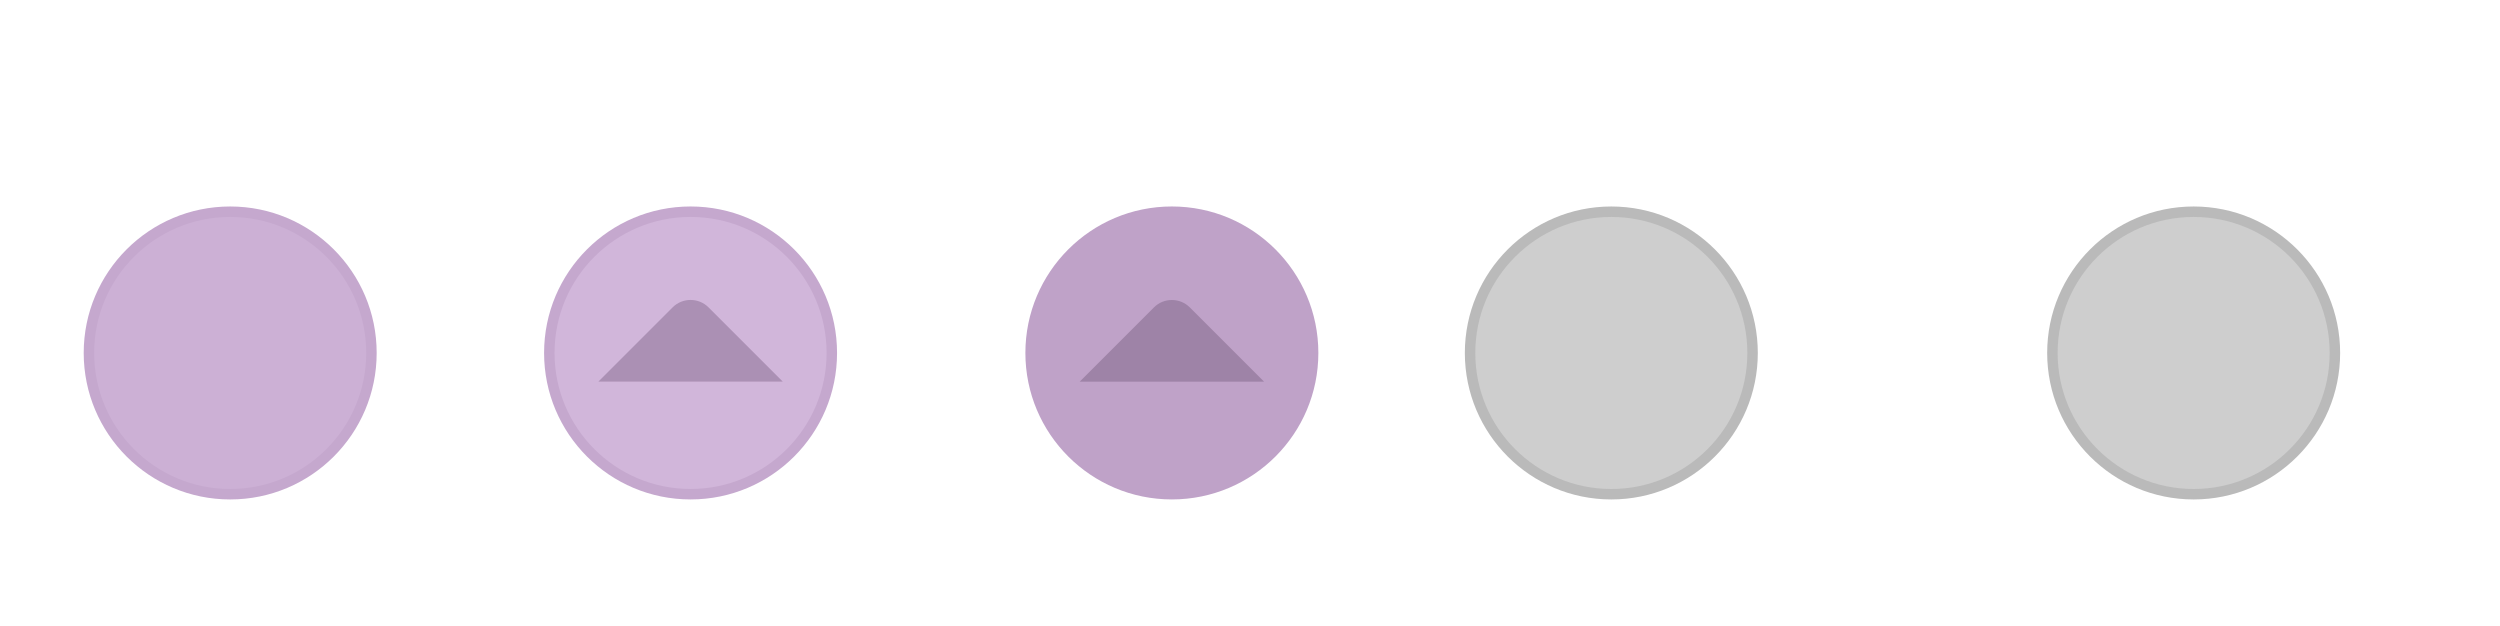
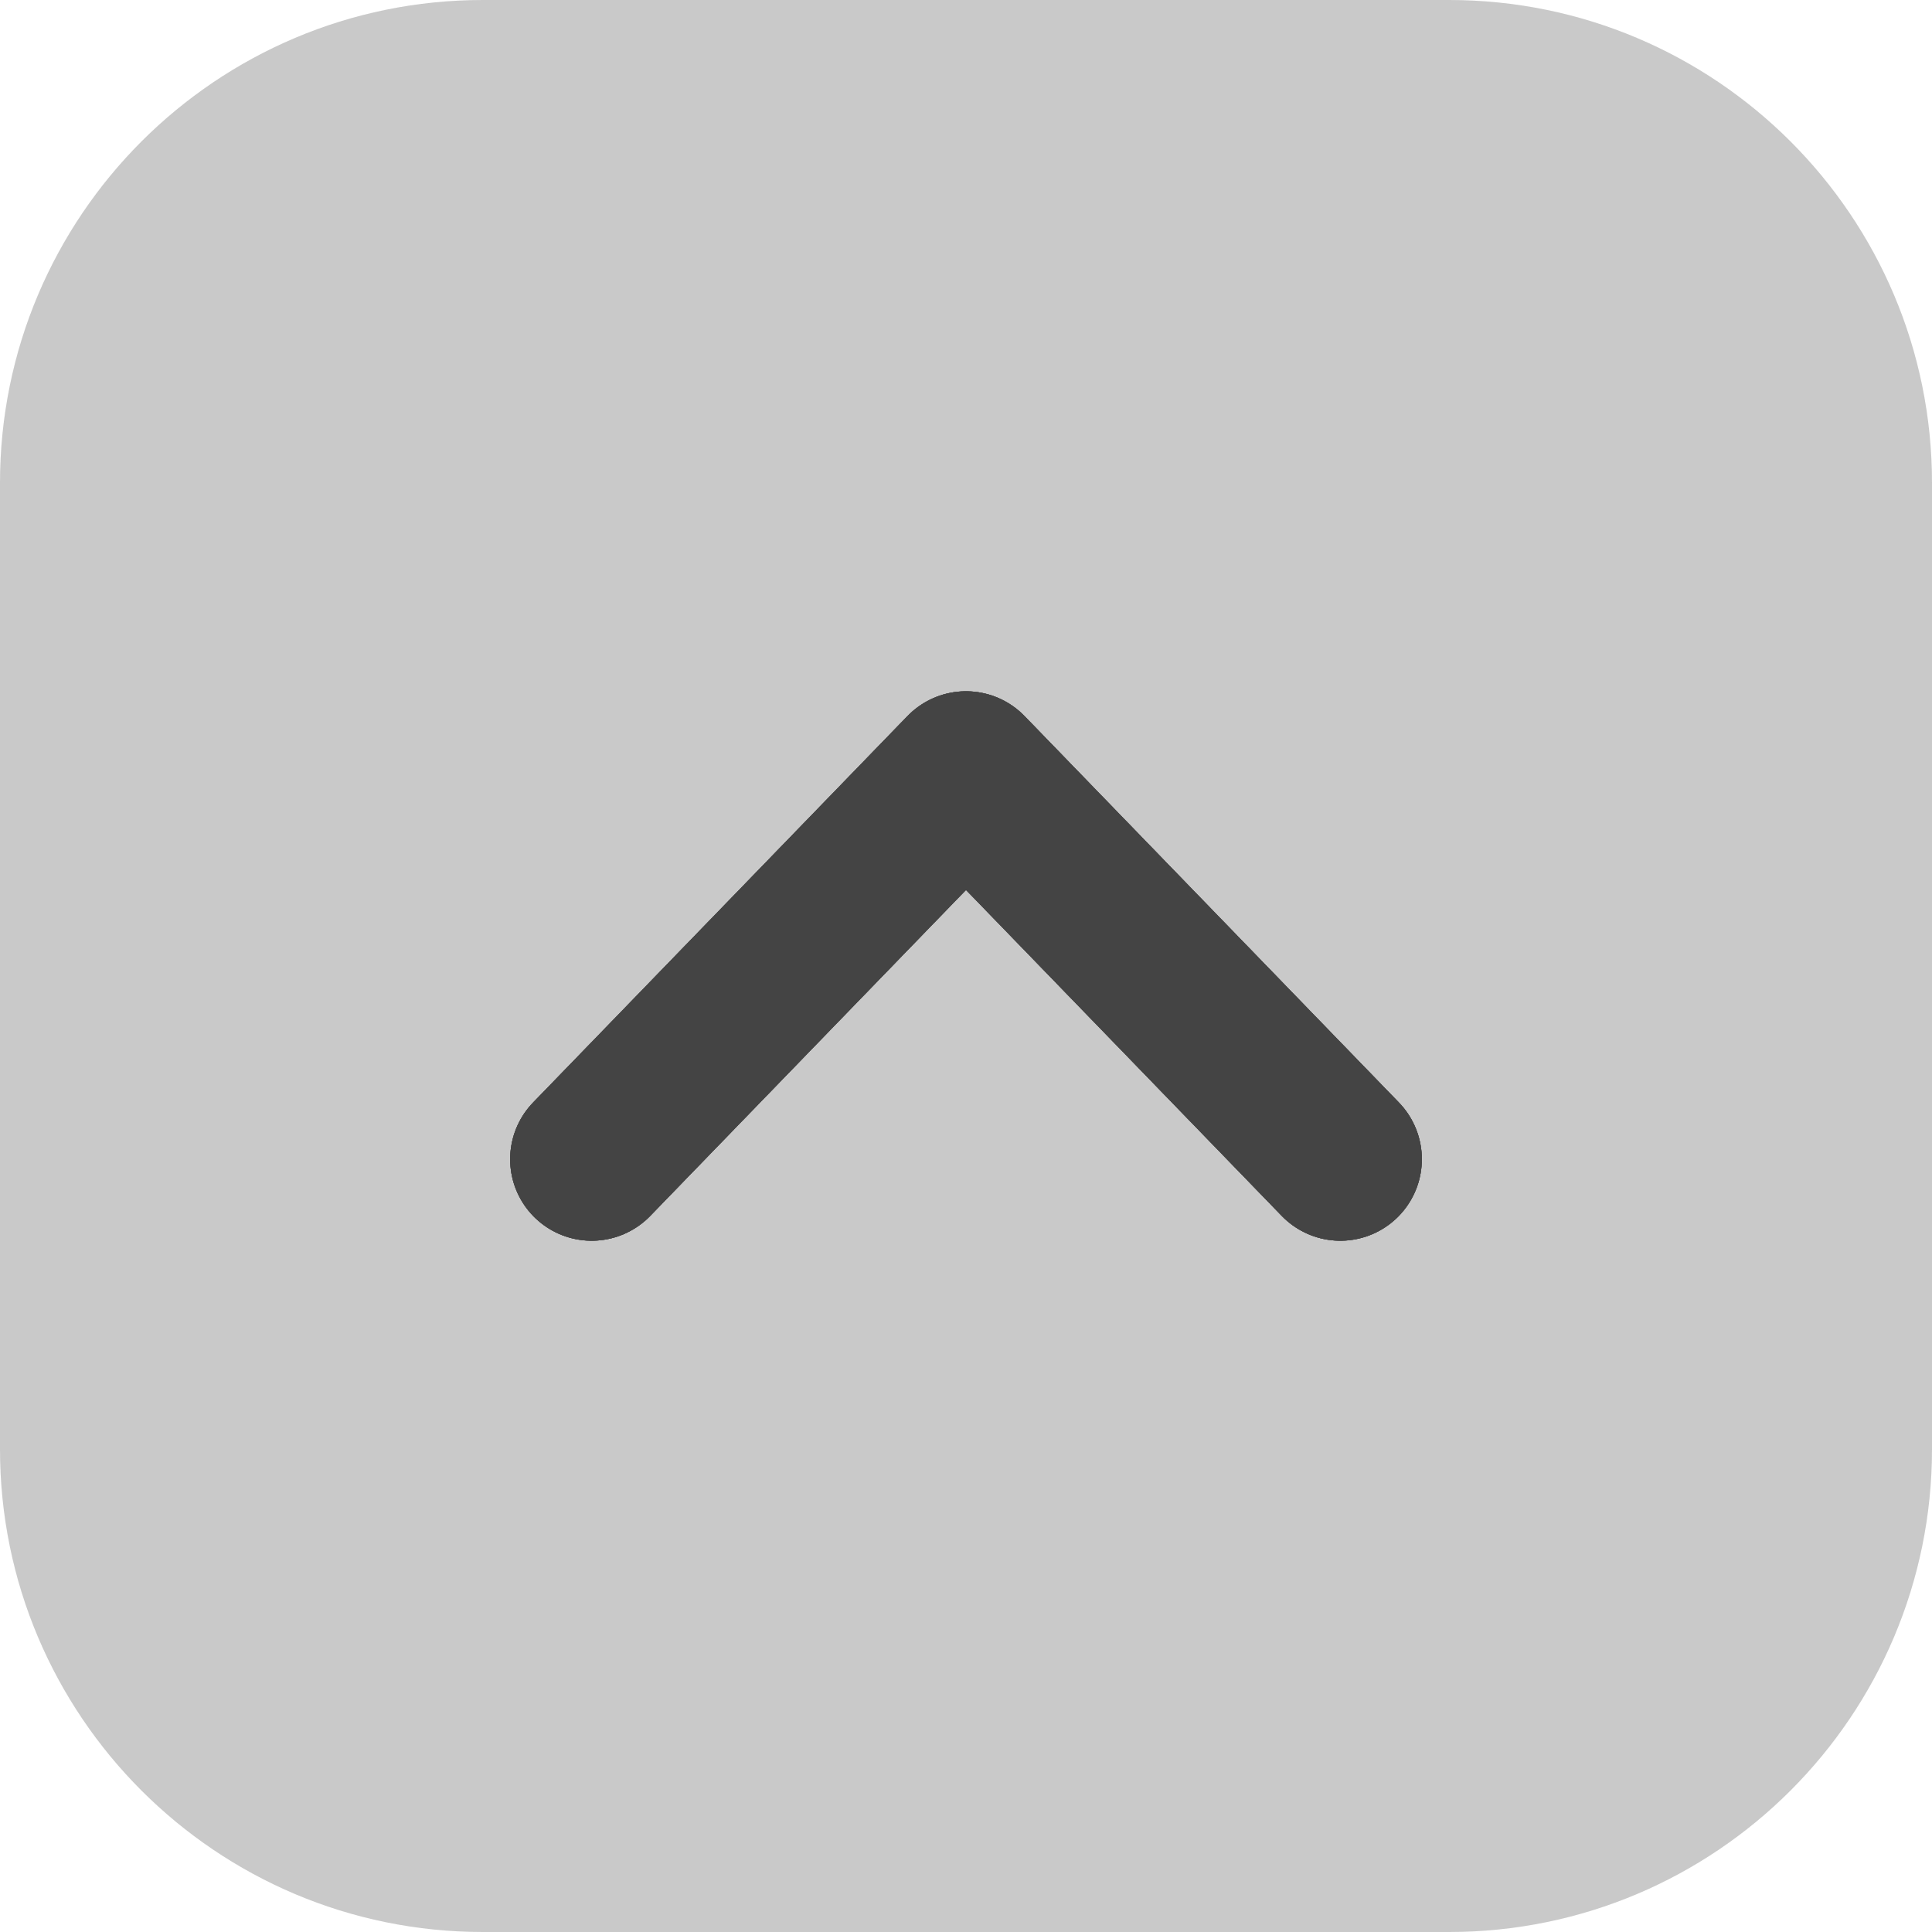
- <svg xmlns="http://www.w3.org/2000/svg" xmlns:xlink="http://www.w3.org/1999/xlink" width="119.467" height="29.867" id="svg4428" version="1.1">
-   <defs id="defs4430">
-     <linearGradient id="linearGradient3913">
-       <stop style="stop-color:#ffffff;stop-opacity:1;" offset="0" id="stop3915" />
-       <stop id="stop3921" offset="0.5" style="stop-color:#ffffff;stop-opacity:0.498;" />
-       <stop style="stop-color:#ffffff;stop-opacity:0;" offset="1" id="stop3917" />
-     </linearGradient>
-     <linearGradient id="linearGradient3868">
-       <stop style="stop-color:#5a5a5a;stop-opacity:1;" offset="0" id="stop3870" />
-       <stop style="stop-color:#646464;stop-opacity:1;" offset="1" id="stop3872" />
-     </linearGradient>
-     <linearGradient id="linearGradient3813">
-       <stop style="stop-color:#666666;stop-opacity:1;" offset="0" id="stop3815" />
-       <stop style="stop-color:#636363;stop-opacity:1;" offset="1" id="stop3817" />
-     </linearGradient>
-     <linearGradient id="linearGradient3787">
-       <stop style="stop-color:#e5e5df;stop-opacity:1;" offset="0" id="stop3789" />
-       <stop style="stop-color:#dadad4;stop-opacity:1;" offset="1" id="stop3791" />
-     </linearGradient>
-     <linearGradient id="linearGradient3806-3-5-6">
-       <stop style="stop-color:#303030;stop-opacity:1;" offset="0" id="stop3808-6-9-1" />
-       <stop style="stop-color:#232323;stop-opacity:1;" offset="1" id="stop3810-4-6-3" />
-     </linearGradient>
-     <linearGradient xlink:href="#linearGradient3787" id="linearGradient3793" x1="40" y1="1044.362" x2="40" y2="1032.362" gradientUnits="userSpaceOnUse" />
-     <linearGradient xlink:href="#linearGradient3787" id="linearGradient3828" gradientUnits="userSpaceOnUse" x1="40" y1="1044.362" x2="40" y2="1032.362" gradientTransform="matrix(1.166667,0,0,1.076923,-6.5,-80.33555)" />
-     <linearGradient xlink:href="#linearGradient3787-8" id="linearGradient3835" gradientUnits="userSpaceOnUse" gradientTransform="matrix(1.166667,0,0,1.076923,-35.5,-1105.698)" x1="40" y1="1044.362" x2="40" y2="1032.362" />
-     <linearGradient xlink:href="#linearGradient3787-8" id="linearGradient3835-4" gradientUnits="userSpaceOnUse" gradientTransform="matrix(1.166667,0,0,1.076923,-35.5,-1105.698)" x1="40" y1="1044.362" x2="40" y2="1032.362" />
-     <linearGradient id="linearGradient3787-8">
-       <stop style="stop-color:#f5f5ee;stop-opacity:1;" offset="0" id="stop3789-2" />
-       <stop style="stop-color:#e6e6df;stop-opacity:1;" offset="1" id="stop3791-6" />
-     </linearGradient>
-     <linearGradient xlink:href="#linearGradient3787-8" id="linearGradient3835-3" gradientUnits="userSpaceOnUse" gradientTransform="matrix(1.166667,0,0,1.076923,-35.5,-1105.698)" x1="40" y1="1044.362" x2="40" y2="1032.362" />
-     <linearGradient id="linearGradient3787-7">
-       <stop style="stop-color:#f5f5ee;stop-opacity:1;" offset="0" id="stop3789-3" />
-       <stop style="stop-color:#e6e6e0;stop-opacity:1;" offset="1" id="stop3791-3" />
-     </linearGradient>
-     <linearGradient xlink:href="#linearGradient3787" id="linearGradient3807" x1="11" y1="15.75" x2="11" y2="8.25" gradientUnits="userSpaceOnUse" />
-     <linearGradient xlink:href="#linearGradient3813" id="linearGradient3819" x1="29.5" y1="15.2" x2="29.5" y2="8.8" gradientUnits="userSpaceOnUse" />
-     <linearGradient xlink:href="#linearGradient4231" id="linearGradient3807-1" x1="10" y1="7" x2="10" y2="15.889" gradientUnits="userSpaceOnUse" />
-     <linearGradient id="linearGradient4231">
-       <stop id="stop4233" offset="0" style="stop-color:#e7e7e1;stop-opacity:1;" />
-       <stop id="stop4239" offset="1" style="stop-color:#dadad3;stop-opacity:1;" />
-     </linearGradient>
-     <linearGradient xlink:href="#linearGradient4231-1" id="linearGradient3807-1-1" x1="10" y1="15.889" x2="10" y2="7" gradientUnits="userSpaceOnUse" />
-     <linearGradient id="linearGradient4231-1">
-       <stop id="stop4233-6" offset="0" style="stop-color:#e5e5de;stop-opacity:1;" />
-       <stop id="stop4239-7" offset="1" style="stop-color:#dadad3;stop-opacity:1;" />
-     </linearGradient>
-     <linearGradient id="linearGradient4363">
-       <stop style="stop-color:#979791;stop-opacity:1;" offset="0" id="stop4365" />
-       <stop style="stop-color:#dadad4;stop-opacity:0;" offset="1" id="stop4367" />
-     </linearGradient>
-     <linearGradient id="linearGradient4363-7">
-       <stop style="stop-color:#f5f5ef;stop-opacity:1;" offset="0" id="stop4365-9" />
-       <stop style="stop-color:#dadad4;stop-opacity:0;" offset="1" id="stop4367-8" />
-     </linearGradient>
-     <linearGradient xlink:href="#linearGradient4231-7" id="linearGradient4361" gradientUnits="userSpaceOnUse" gradientTransform="matrix(1.1875,0,0,1,-41.25,0)" x1="248.632" y1="79" x2="248.632" y2="58" />
-     <linearGradient id="linearGradient4231-7">
-       <stop id="stop4233-4" offset="0" style="stop-color:#e6e6df;stop-opacity:1;" />
-       <stop id="stop4239-8" offset="1" style="stop-color:#d1d1ca;stop-opacity:1;" />
-     </linearGradient>
-     <linearGradient xlink:href="#linearGradient4231-7" id="linearGradient3127" gradientUnits="userSpaceOnUse" gradientTransform="matrix(1.1875,0,0,1,-262.25,-55.99998)" x1="248.632" y1="79" x2="248.632" y2="58" />
-     <linearGradient xlink:href="#linearGradient4231-7" id="linearGradient3154" gradientUnits="userSpaceOnUse" gradientTransform="matrix(1.1875,0,0,1,-262.25,-55.99998)" x1="248.632" y1="79" x2="248.632" y2="58" />
-     <linearGradient xlink:href="#linearGradient4231-7" id="linearGradient3159" gradientUnits="userSpaceOnUse" gradientTransform="matrix(1.1875,0,0,1,-249.25,-54.99998)" x1="248.632" y1="79" x2="248.632" y2="58" />
-     <linearGradient xlink:href="#linearGradient4231-7-9" id="linearGradient3159-0" gradientUnits="userSpaceOnUse" gradientTransform="matrix(1.1875,0,0,1,-262.25,-55.99998)" x1="248.632" y1="79" x2="248.632" y2="58" />
-     <linearGradient id="linearGradient4231-7-9">
-       <stop id="stop4233-4-2" offset="0" style="stop-color:#e6e6df;stop-opacity:1;" />
-       <stop id="stop4239-8-9" offset="1" style="stop-color:#d1d1ca;stop-opacity:1;" />
-     </linearGradient>
-     <linearGradient id="linearGradient4231-5">
-       <stop id="stop4233-41" offset="0" style="stop-color:#e5e5de;stop-opacity:1;" />
-       <stop id="stop4239-73" offset="1" style="stop-color:#dadad3;stop-opacity:1;" />
-     </linearGradient>
-     <linearGradient xlink:href="#linearGradient4231-7-7" id="linearGradient3159-1" gradientUnits="userSpaceOnUse" gradientTransform="matrix(1.1875,0,0,1,-262.25,-55.99998)" x1="248.632" y1="79" x2="248.632" y2="58" />
-     <linearGradient id="linearGradient4231-7-7">
-       <stop id="stop4233-4-7" offset="0" style="stop-color:#e6e6df;stop-opacity:1;" />
-       <stop id="stop4239-8-2" offset="1" style="stop-color:#d1d1ca;stop-opacity:1;" />
-     </linearGradient>
-     <linearGradient xlink:href="#linearGradient4231-73" id="linearGradient3807-1-7" x1="10" y1="15.889" x2="10" y2="7" gradientUnits="userSpaceOnUse" />
-     <linearGradient id="linearGradient4231-73">
-       <stop id="stop4233-1" offset="0" style="stop-color:#e5e5de;stop-opacity:1;" />
-       <stop id="stop4239-85" offset="1" style="stop-color:#dadad3;stop-opacity:1;" />
-     </linearGradient>
-   </defs>
-   <g id="layer1" transform="translate(0,-1092.653)">
-     <g id="4" transform="translate(86.4,-3.2)" />
-     <g id="active-center" transform="matrix(0.01754682,0,0,-0.01754674,2.948165,1117.658)" style="stroke-width:1.261">
-       <path id="path900" style="fill:#c5a8ce;fill-opacity:1;fill-rule:evenodd;stroke:none;stroke-width:1.345;enable-background:new;opacity:0" d="m 458.879,7.858 c 251.8,0 455.921,204.125 455.921,455.929 0,251.795 -204.121,455.921 -455.921,455.921 C 207.08,919.709 2.954,715.583 2.954,463.788 2.954,211.983 207.08,7.858 458.879,7.858" />
-       <path d="m 458.879,64.847 c 220.327,0 398.933,178.61 398.933,398.941 0,220.322 -178.607,398.933 -398.933,398.933 -220.326,0 -398.937,-178.611 -398.937,-398.933 0,-220.331 178.611,-398.941 398.937,-398.941" style="fill:#c5a8ce;fill-opacity:1;fill-rule:evenodd;stroke:none;stroke-width:1.345;enable-background:new" id="path14" />
-       <path d="m 458.877,93.35 c 204.586,0 370.438,165.849 370.438,370.438 0,204.581 -165.852,370.43 -370.438,370.43 -204.585,0 -370.437,-165.849 -370.437,-370.43 0,-204.588 165.853,-370.438 370.437,-370.438" style="fill:#ccb0d5;fill-opacity:1;fill-rule:evenodd;stroke:none;stroke-width:1.345;enable-background:new" id="path16" />
+ <svg xmlns="http://www.w3.org/2000/svg" width="16" height="16" viewBox="0 0 16 16" version="1.1">
+   <g id="active-center">
+     <rect width="16" height="16" fill="#000000" opacity="0" />
+     <g fill="none" stroke="#444444" stroke-width="1.35" stroke-linecap="round" stroke-linejoin="round" opacity="1">
+       <path d="M4.9 9.6 8 6.4l3.1 3.2" />
    </g>
-     <g id="hover-center" transform="matrix(0.01754674,0,0,-0.01754674,24.89582,1117.601)" style="stroke-width:1.261">
-       <path id="path902" style="fill:#d1b6da;fill-opacity:1;fill-rule:evenodd;stroke:none;stroke-width:1.345;enable-background:new;opacity:0" d="m 461.861,916.488 c -251.802,0 -455.923,-204.125 -455.923,-455.929 0,-251.795 204.122,-455.921 455.923,-455.921 251.801,0 455.927,204.126 455.927,455.921 0,251.805 -204.126,455.929 -455.927,455.929" />
-       <path d="m 461.861,859.497 c -220.326,0 -398.933,-178.609 -398.933,-398.938 0,-220.321 178.606,-398.931 398.933,-398.931 220.325,0 398.936,178.61 398.936,398.931 0,220.329 -178.611,398.938 -398.936,398.938" style="fill:#c5a8ce;fill-opacity:1;fill-rule:evenodd;stroke:none;stroke-width:1.345;enable-background:new" id="path14-3" />
-       <path d="m 461.863,830.996 c -204.587,0 -370.439,-165.849 -370.439,-370.437 0,-204.581 165.853,-370.43 370.439,-370.43 204.586,0 370.439,165.849 370.439,370.43 0,204.588 -165.854,370.437 -370.439,370.437" style="fill:#d1b6da;fill-opacity:1;fill-rule:evenodd;stroke:none;stroke-width:1.345;enable-background:new" id="path16-5" />
-       <path d="m 210.737,382.462 202.329,202.329 c 26.838,26.838 70.749,26.838 97.587,6e-4 l 202.331,-202.331 -502.247,0.001" style="fill:#ab90b4;fill-opacity:1;fill-rule:evenodd;stroke:none;stroke-width:1.345;enable-background:new" id="path18-6" />
+   </g>
+   <g id="inactive-center">
+     <rect width="16" height="16" fill="#000000" opacity="0" />
+     <g fill="none" stroke="#b1b1b1" stroke-width="1.35" stroke-linecap="round" stroke-linejoin="round" opacity="1">
+       <path d="M4.9 9.6 8 6.4l3.1 3.2" />
    </g>
-     <g id="pressed-center" transform="matrix(0.01754674,0,0,-0.01754682,47.89582,1117.7)" style="stroke-width:1.261">
-       <path id="path904" style="fill:#bfa2c8;fill-opacity:1;fill-rule:evenodd;stroke:none;stroke-width:1.345;enable-background:new;opacity:0" d="m 461.861,922.133 c -251.802,0 -455.923,-204.124 -455.923,-455.927 0,-251.794 204.121,-455.919 455.923,-455.919 251.801,0 455.927,204.125 455.927,455.919 0,251.804 -204.126,455.927 -455.927,455.927" />
-       <path d="m 461.861,865.144 c -220.327,0 -398.934,-178.609 -398.934,-398.938 0,-220.321 178.607,-398.93 398.934,-398.93 220.326,0 398.938,178.61 398.938,398.93 0,220.329 -178.611,398.938 -398.938,398.938" style="fill:#bfa2c8;fill-opacity:1;fill-rule:evenodd;stroke:none;stroke-width:1.345;enable-background:new" id="path14-2-3" />
-       <path d="m 461.863,836.642 c -204.587,0 -370.439,-165.848 -370.439,-370.436 0,-204.58 165.853,-370.428 370.439,-370.428 204.586,0 370.439,165.848 370.439,370.428 0,204.587 -165.854,370.436 -370.439,370.436" style="fill:#bfa2c8;fill-opacity:1;fill-rule:evenodd;stroke:none;stroke-width:1.345;enable-background:new" id="path16-9-6" />
-       <path d="m 210.737,387.979 202.329,202.328 c 26.838,26.838 70.749,26.838 97.587,6e-4 l 202.331,-202.33 -502.247,10e-4" style="fill:#9e83a7;fill-opacity:1;fill-rule:evenodd;stroke:none;stroke-width:1.345;enable-background:new" id="path18-6-3" />
+   </g>
+   <g id="hover-center">
+     <rect width="16" height="16" fill="#000000" opacity="0" />
+     <rect width="16" height="16" rx="4" fill="#444444" opacity="0.11" />
+     <g fill="none" stroke="#444444" stroke-width="1.35" stroke-linecap="round" stroke-linejoin="round" opacity="1">
+       <path d="M4.9 9.6 8 6.4l3.1 3.2" />
    </g>
-     <g transform="translate(-224,1370.158)" style="display:inline" id="inactive-center">
-       <rect ry="1.6930764e-05" y="-268.638" x="293" height="16" width="16" id="rect1561-02" style="opacity:0;fill:#000000;fill-opacity:1;stroke:none;stroke-width:0.474;stroke-linejoin:miter;stroke-miterlimit:4;stroke-dasharray:none;stroke-opacity:1;paint-order:markers stroke fill" />
-       <g transform="translate(294,-267.6378)" id="titlebutton-close-backdrop-1-3" style="enable-background:new">
-         <g transform="translate(-5,-1033.362)" id="g6-97-7">
-           <path style="fill:#bababa;fill-opacity:1;fill-rule:evenodd;stroke:none" d="m 12,1047.362 c 3.866,0 7,-3.134 7,-7 0,-3.866 -3.134,-7 -7,-7 -3.866,0 -7,3.134 -7,7 0,3.866 3.134,7 7,7" id="path2-361-5" />
-           <path style="opacity:1;fill:#cecece;fill-opacity:1;fill-rule:evenodd;stroke:none" d="m 12,1046.862 c 3.59,0 6.5,-2.91 6.5,-6.5 0,-3.59 -2.91,-6.5 -6.5,-6.5 -3.59,0 -6.5,2.91 -6.5,6.5 0,3.59 2.91,6.5 6.5,6.5" id="path4-2" />
-         </g>
-       </g>
+   </g>
+   <g id="pressed-center">
+     <rect width="16" height="16" fill="#000000" opacity="0" />
+     <rect width="16" height="16" rx="4" fill="#444444" opacity="0.2" />
+     <g fill="none" stroke="#444444" stroke-width="1.35" stroke-linecap="round" stroke-linejoin="round" opacity="1">
+       <path d="M4.9 9.6 8 6.4l3.1 3.2" />
    </g>
-     <g id="deactivated-center" style="display:inline" transform="translate(-196.1722,1370.158)">
-       <rect style="opacity:0;fill:#000000;fill-opacity:1;stroke:none;stroke-width:0.474;stroke-linejoin:miter;stroke-miterlimit:4;stroke-dasharray:none;stroke-opacity:1;paint-order:markers stroke fill" id="rect918" width="16" height="16" x="293" y="-268.638" ry="1.6930764e-05" />
-       <g style="enable-background:new" id="g926" transform="translate(294,-267.6378)">
-         <g id="g924" transform="translate(-5,-1033.362)">
-           <path id="path920" d="m 12,1047.362 c 3.866,0 7,-3.134 7,-7 0,-3.866 -3.134,-7 -7,-7 -3.866,0 -7,3.134 -7,7 0,3.866 3.134,7 7,7" style="fill:#bababa;fill-opacity:1;fill-rule:evenodd;stroke:none" />
-           <path id="path922" d="m 12,1046.862 c 3.59,0 6.5,-2.91 6.5,-6.5 0,-3.59 -2.91,-6.5 -6.5,-6.5 -3.59,0 -6.5,2.91 -6.5,6.5 0,3.59 2.91,6.5 6.5,6.5" style="opacity:1;fill:#cecece;fill-opacity:1;fill-rule:evenodd;stroke:none" />
-         </g>
-       </g>
+   </g>
+   <g id="deactivated-center">
+     <rect width="16" height="16" fill="#000000" opacity="0" />
+     <g fill="none" stroke="#444444" stroke-width="1.35" stroke-linecap="round" stroke-linejoin="round" opacity="0.35">
+       <path d="M4.9 9.6 8 6.4l3.1 3.2" />
    </g>
  </g>
</svg>
